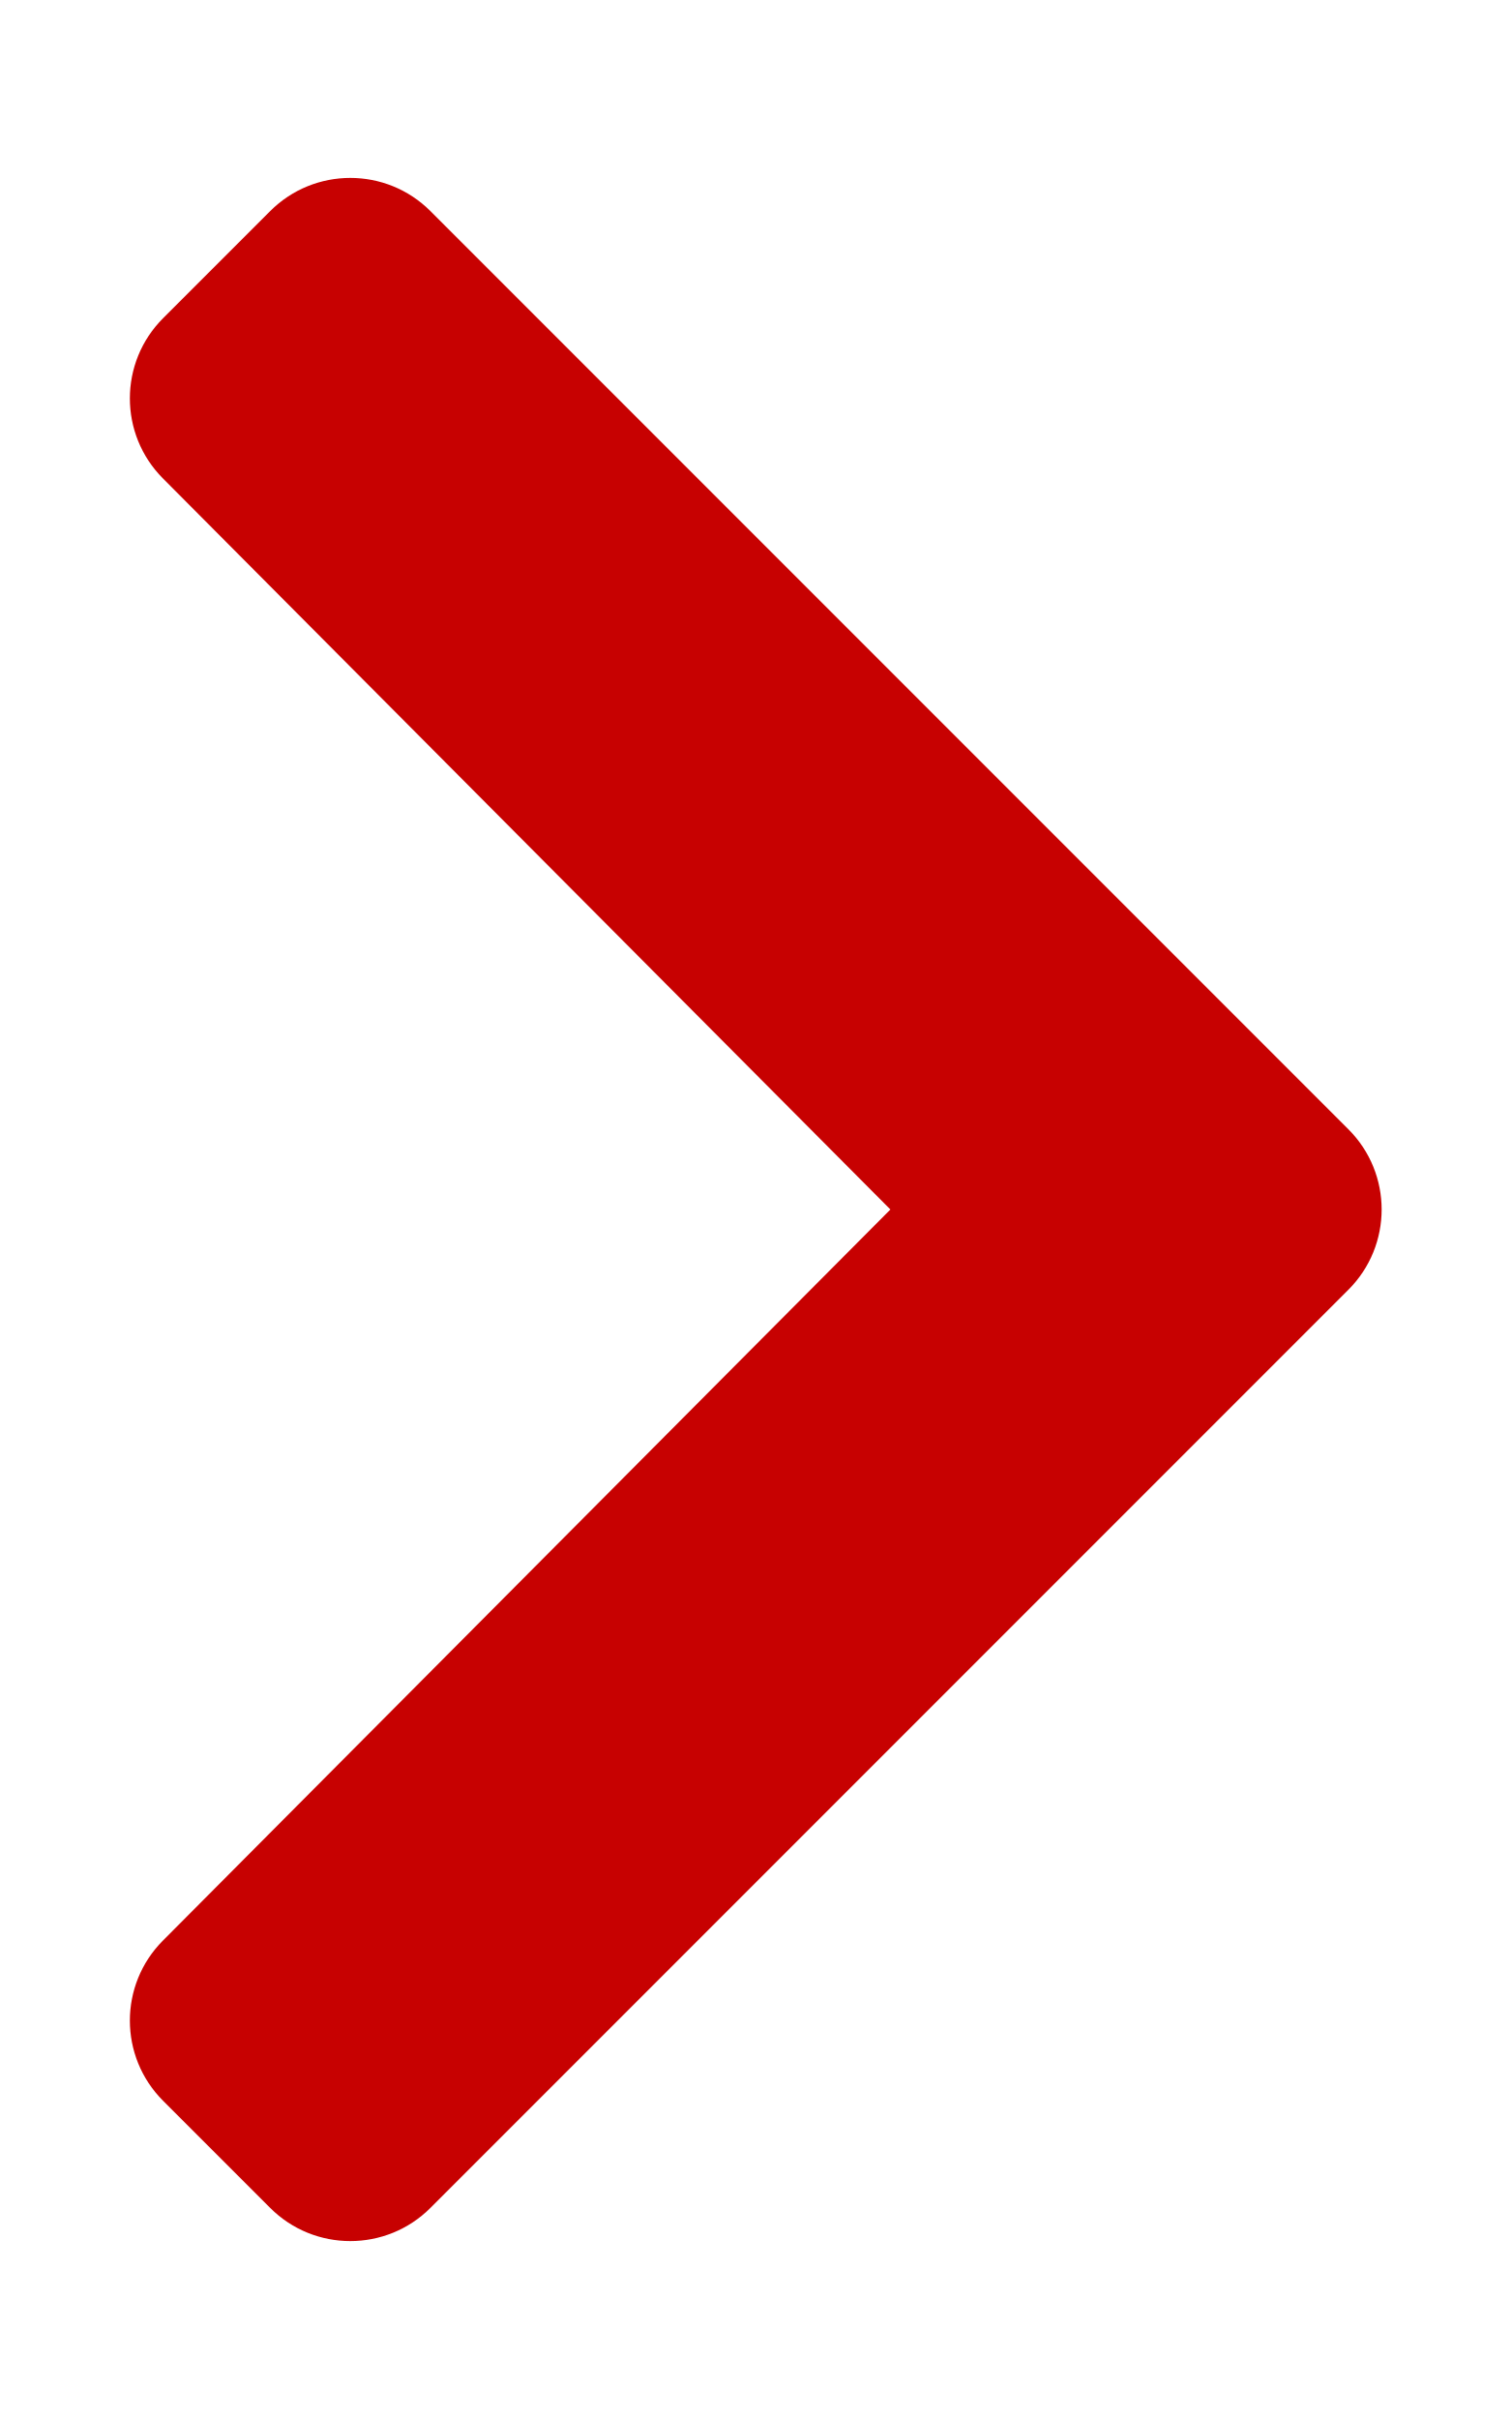
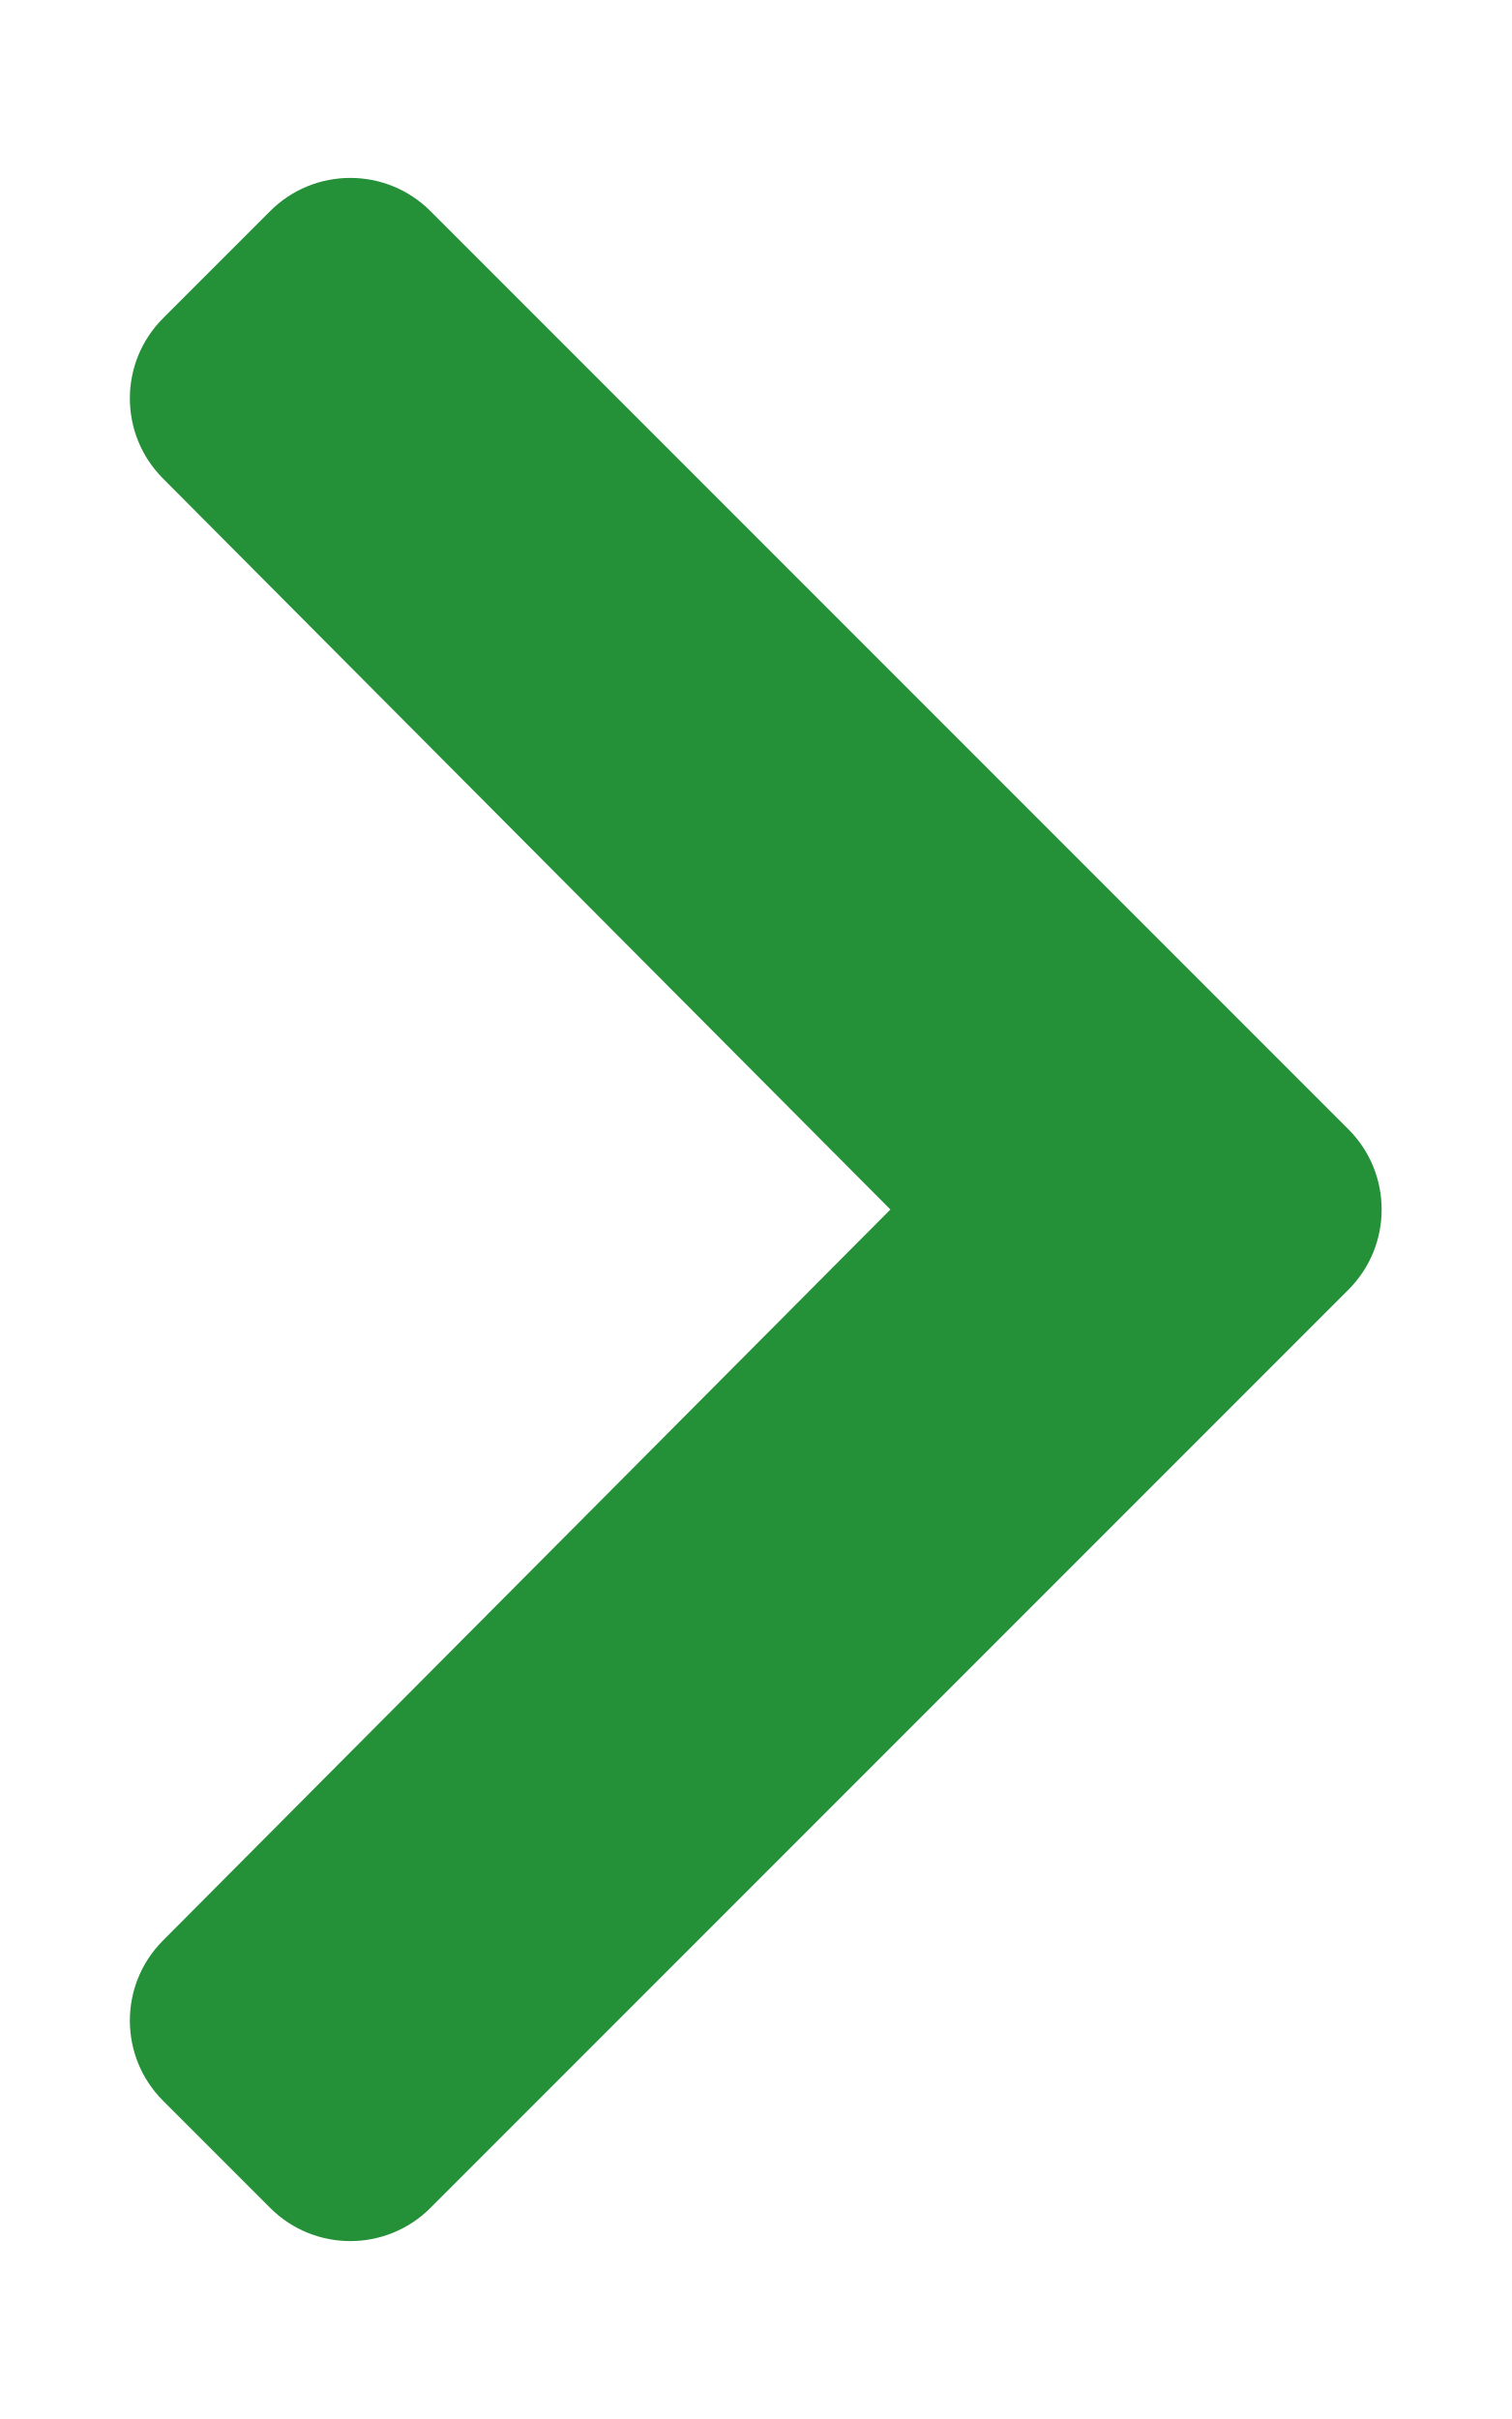
<svg xmlns="http://www.w3.org/2000/svg" aria-hidden="true" focusable="false" data-prefix="fas" data-icon="chevron-right" class="svg-inline--fa fa-chevron-right fa-w-10" role="img" viewBox="0 0 320 512">
-   <path fill="#c70101" d="M285.476 272.971L91.132 467.314c-9.373 9.373-24.569 9.373-33.941 0l-22.667-22.667c-9.357-9.357-9.375-24.522-.04-33.901L188.505 256 34.484 101.255c-9.335-9.379-9.317-24.544.04-33.901l22.667-22.667c9.373-9.373 24.569-9.373 33.941 0L285.475 239.03c9.373 9.372 9.373 24.568.001 33.941z" />
+   <path fill="#249038" d="M285.476 272.971L91.132 467.314c-9.373 9.373-24.569 9.373-33.941 0l-22.667-22.667c-9.357-9.357-9.375-24.522-.04-33.901L188.505 256 34.484 101.255c-9.335-9.379-9.317-24.544.04-33.901l22.667-22.667c9.373-9.373 24.569-9.373 33.941 0L285.475 239.03c9.373 9.372 9.373 24.568.001 33.941z" />
</svg>
